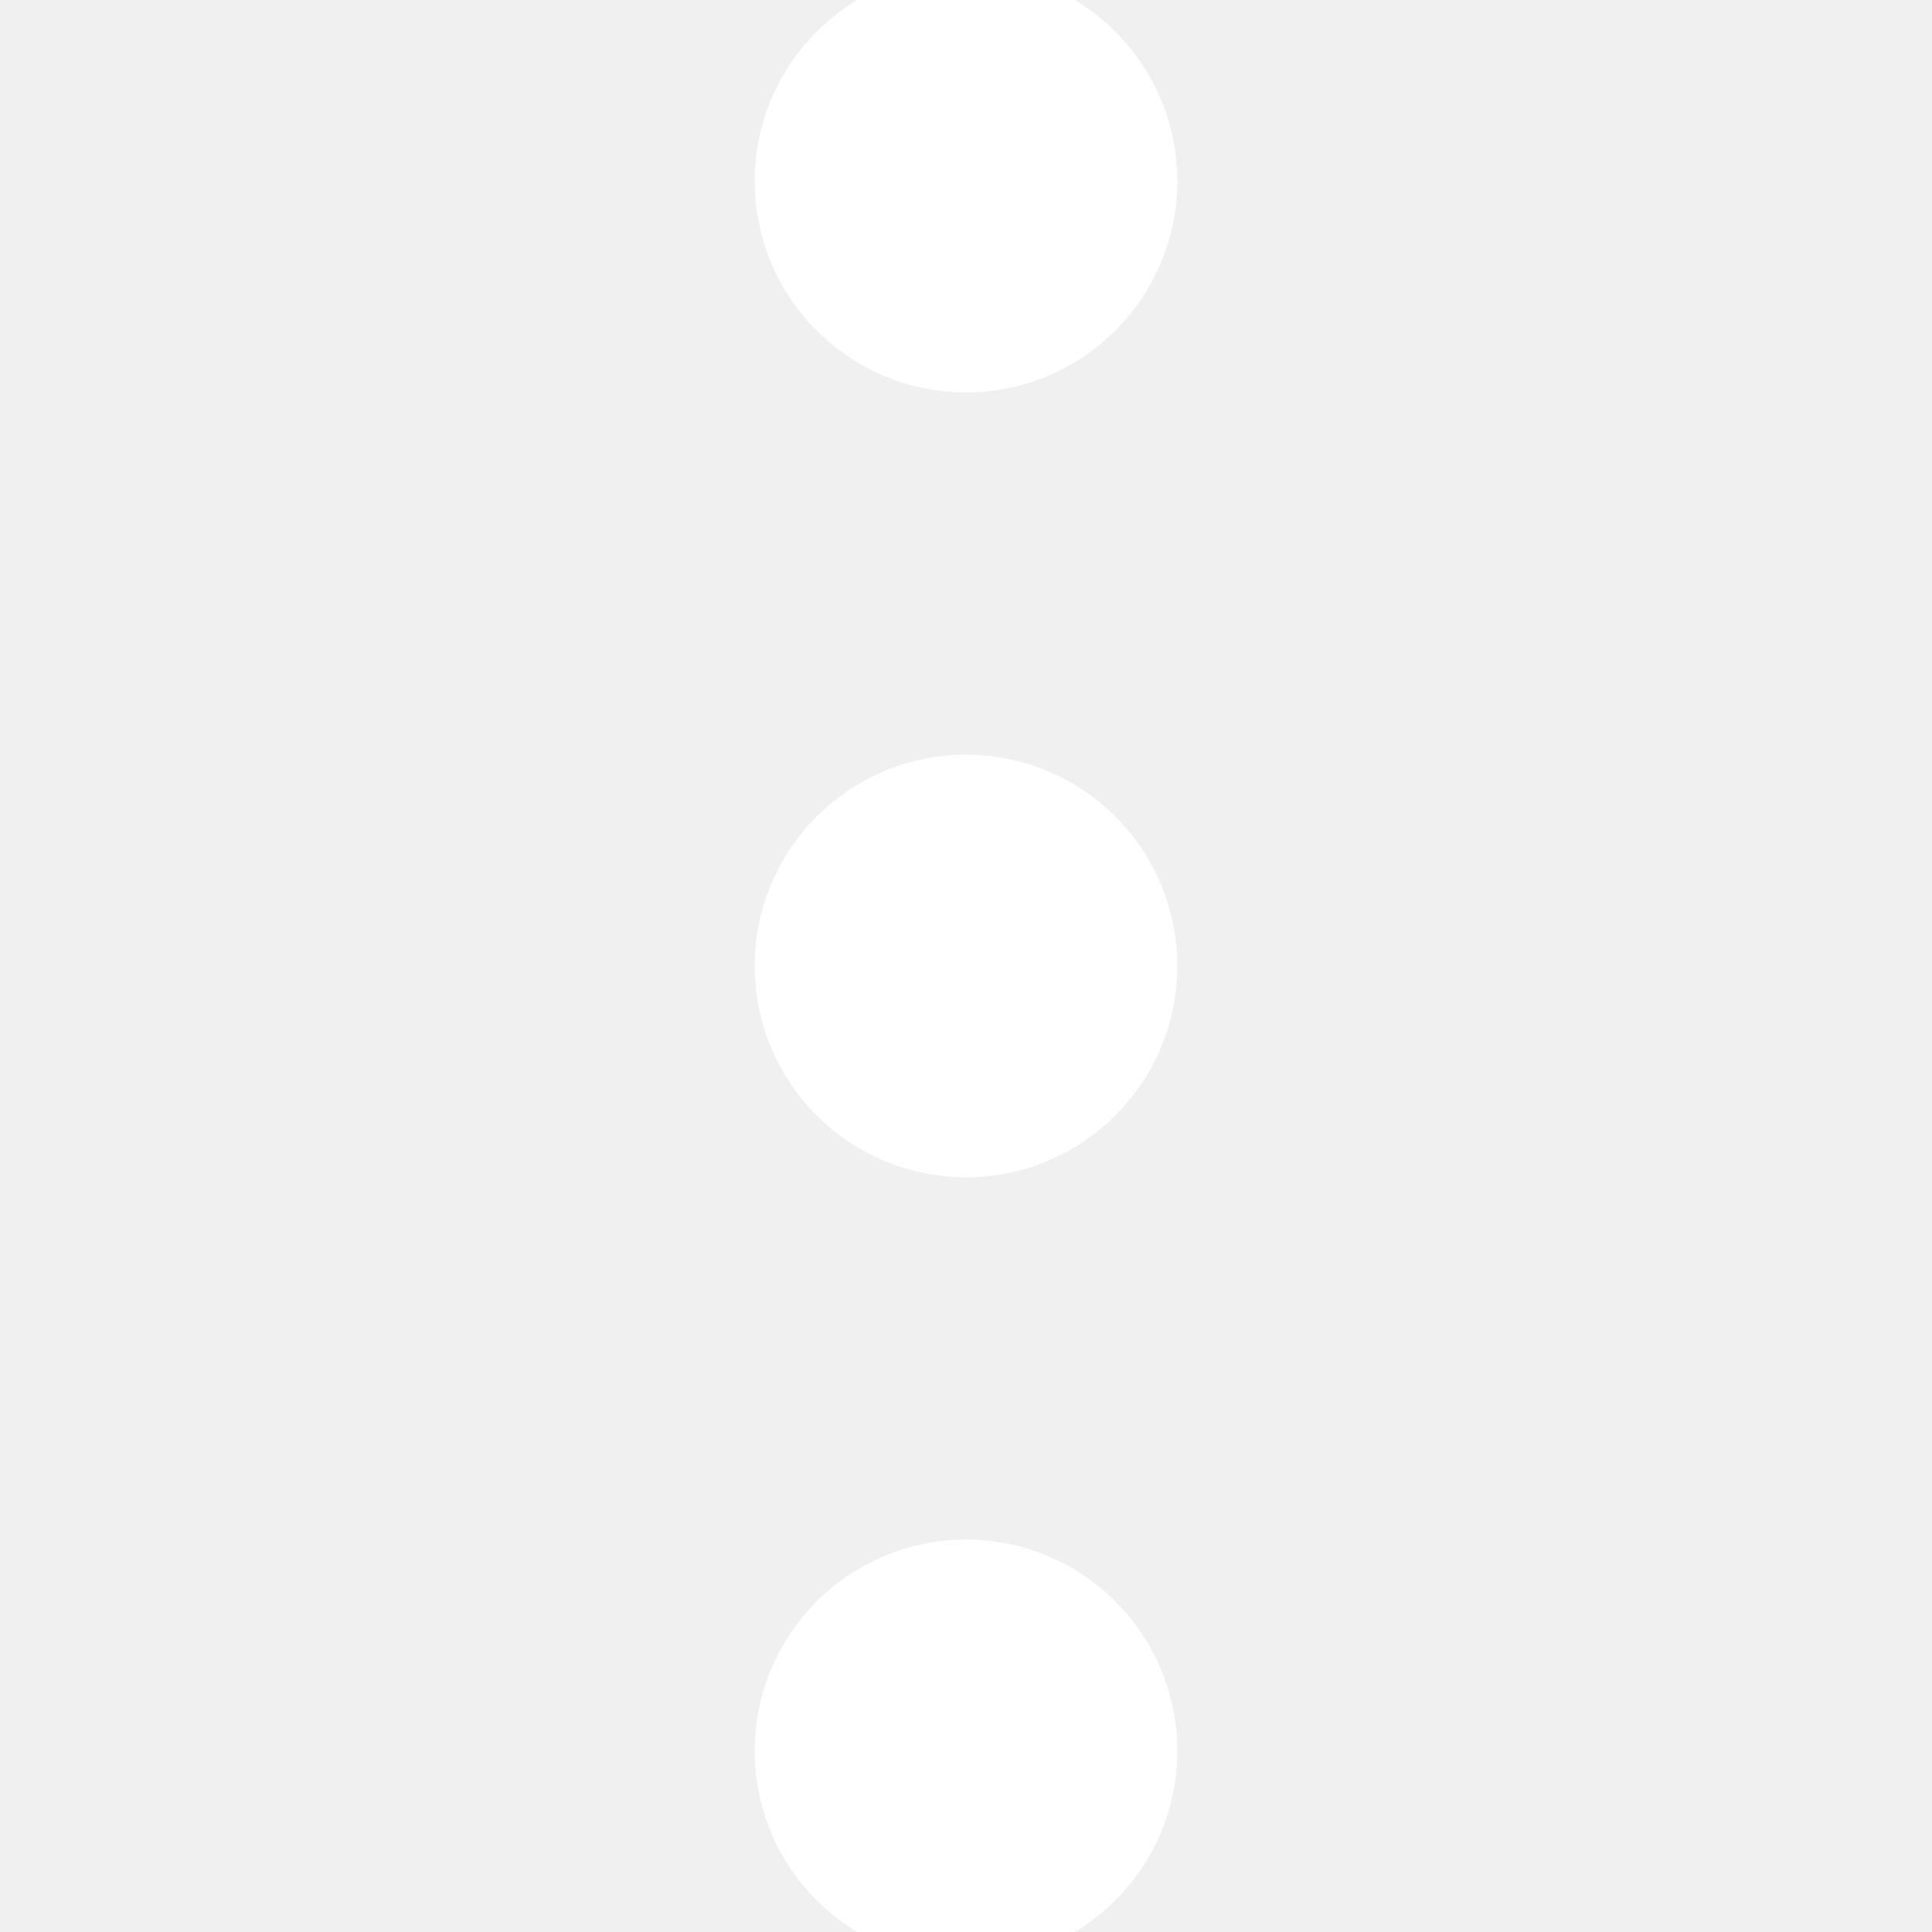
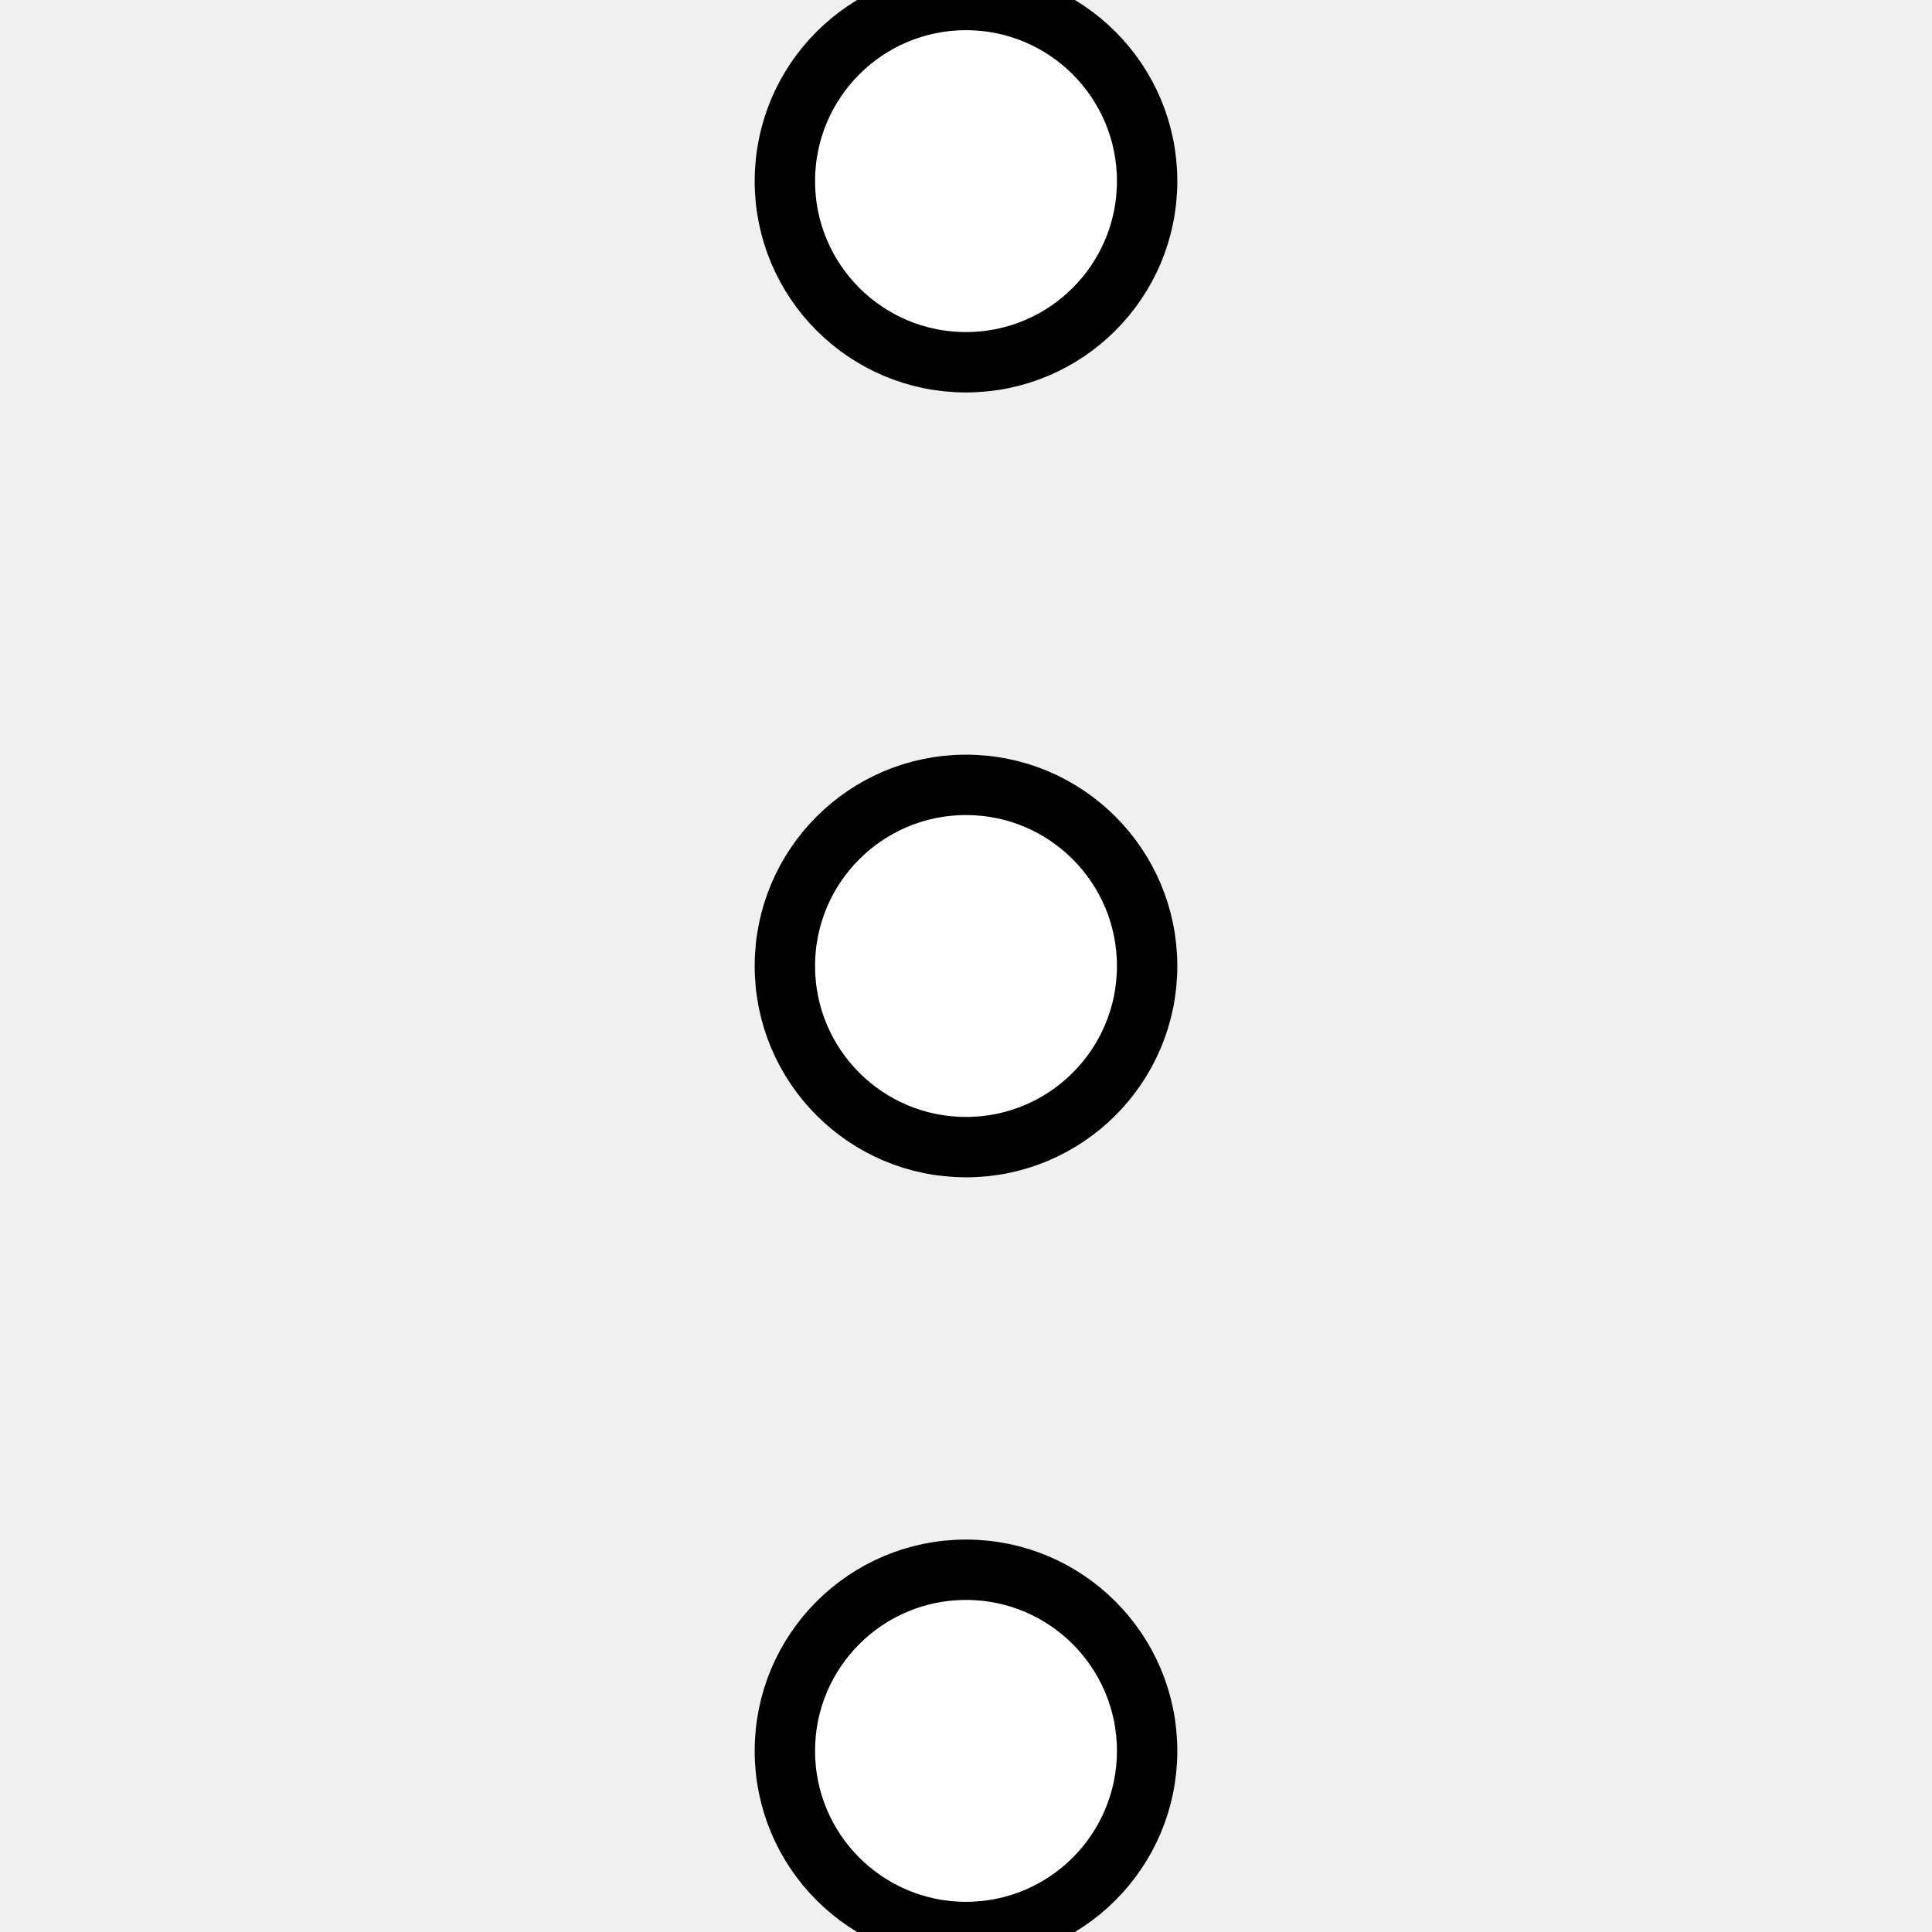
- <svg xmlns="http://www.w3.org/2000/svg" width="800px" height="800px" viewBox="0 0 32 32" fill="#ffffff" stroke="#ffffff">
+ <svg xmlns="http://www.w3.org/2000/svg" width="800px" height="800px" viewBox="0 0 32 32" fill="#000000" stroke="#000000">
  <g id="SVGRepo_bgCarrier" stroke-width="0" />
  <g id="SVGRepo_tracerCarrier" stroke-linecap="round" stroke-linejoin="round" />
  <g id="SVGRepo_iconCarrier">
    <path d="M19 16a3 3 0 0 1-3 3 3 3 0 0 1-3-3 3 3 0 0 1 3-3 3 3 0 0 1 3 3zm0 13a3 3 0 0 1-3 3 3 3 0 0 1-3-3 3 3 0 0 1 3-3 3 3 0 0 1 3 3zm0-26a3 3 0 0 1-3 3 3 3 0 0 1-3-3 3 3 0 0 1 3-3 3 3 0 0 1 3 3z" fill="#ffffff" />
  </g>
</svg>
